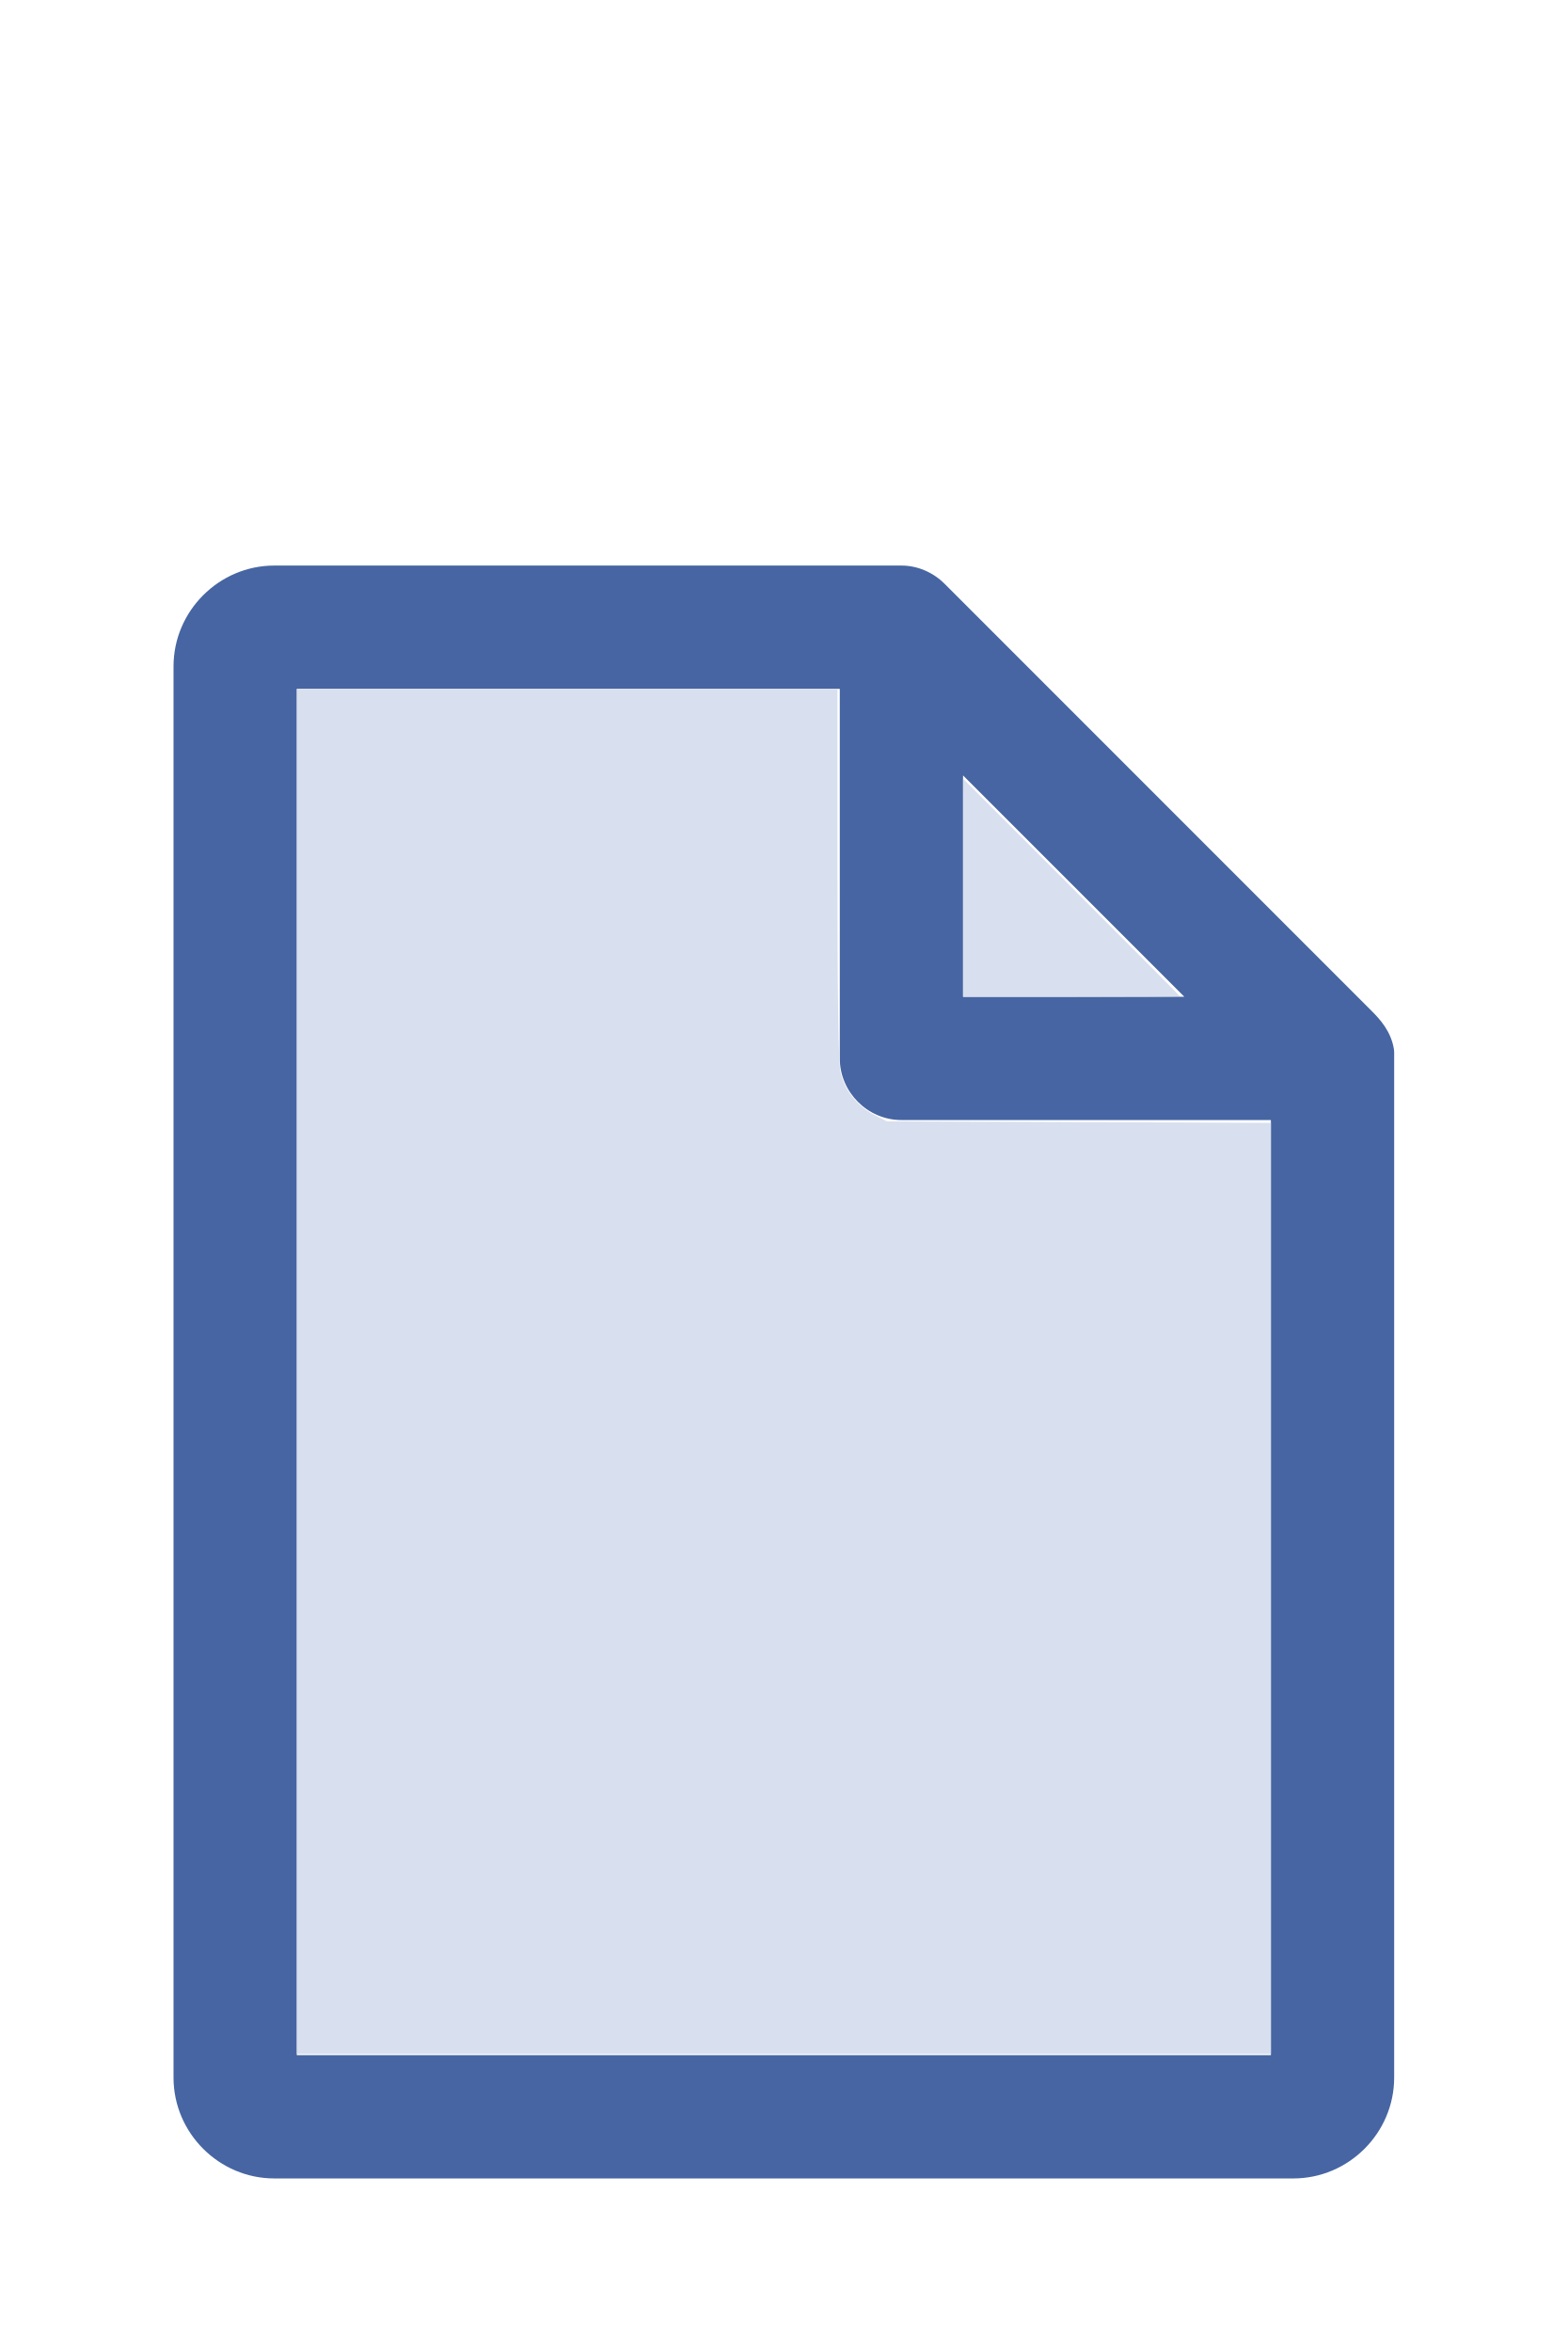
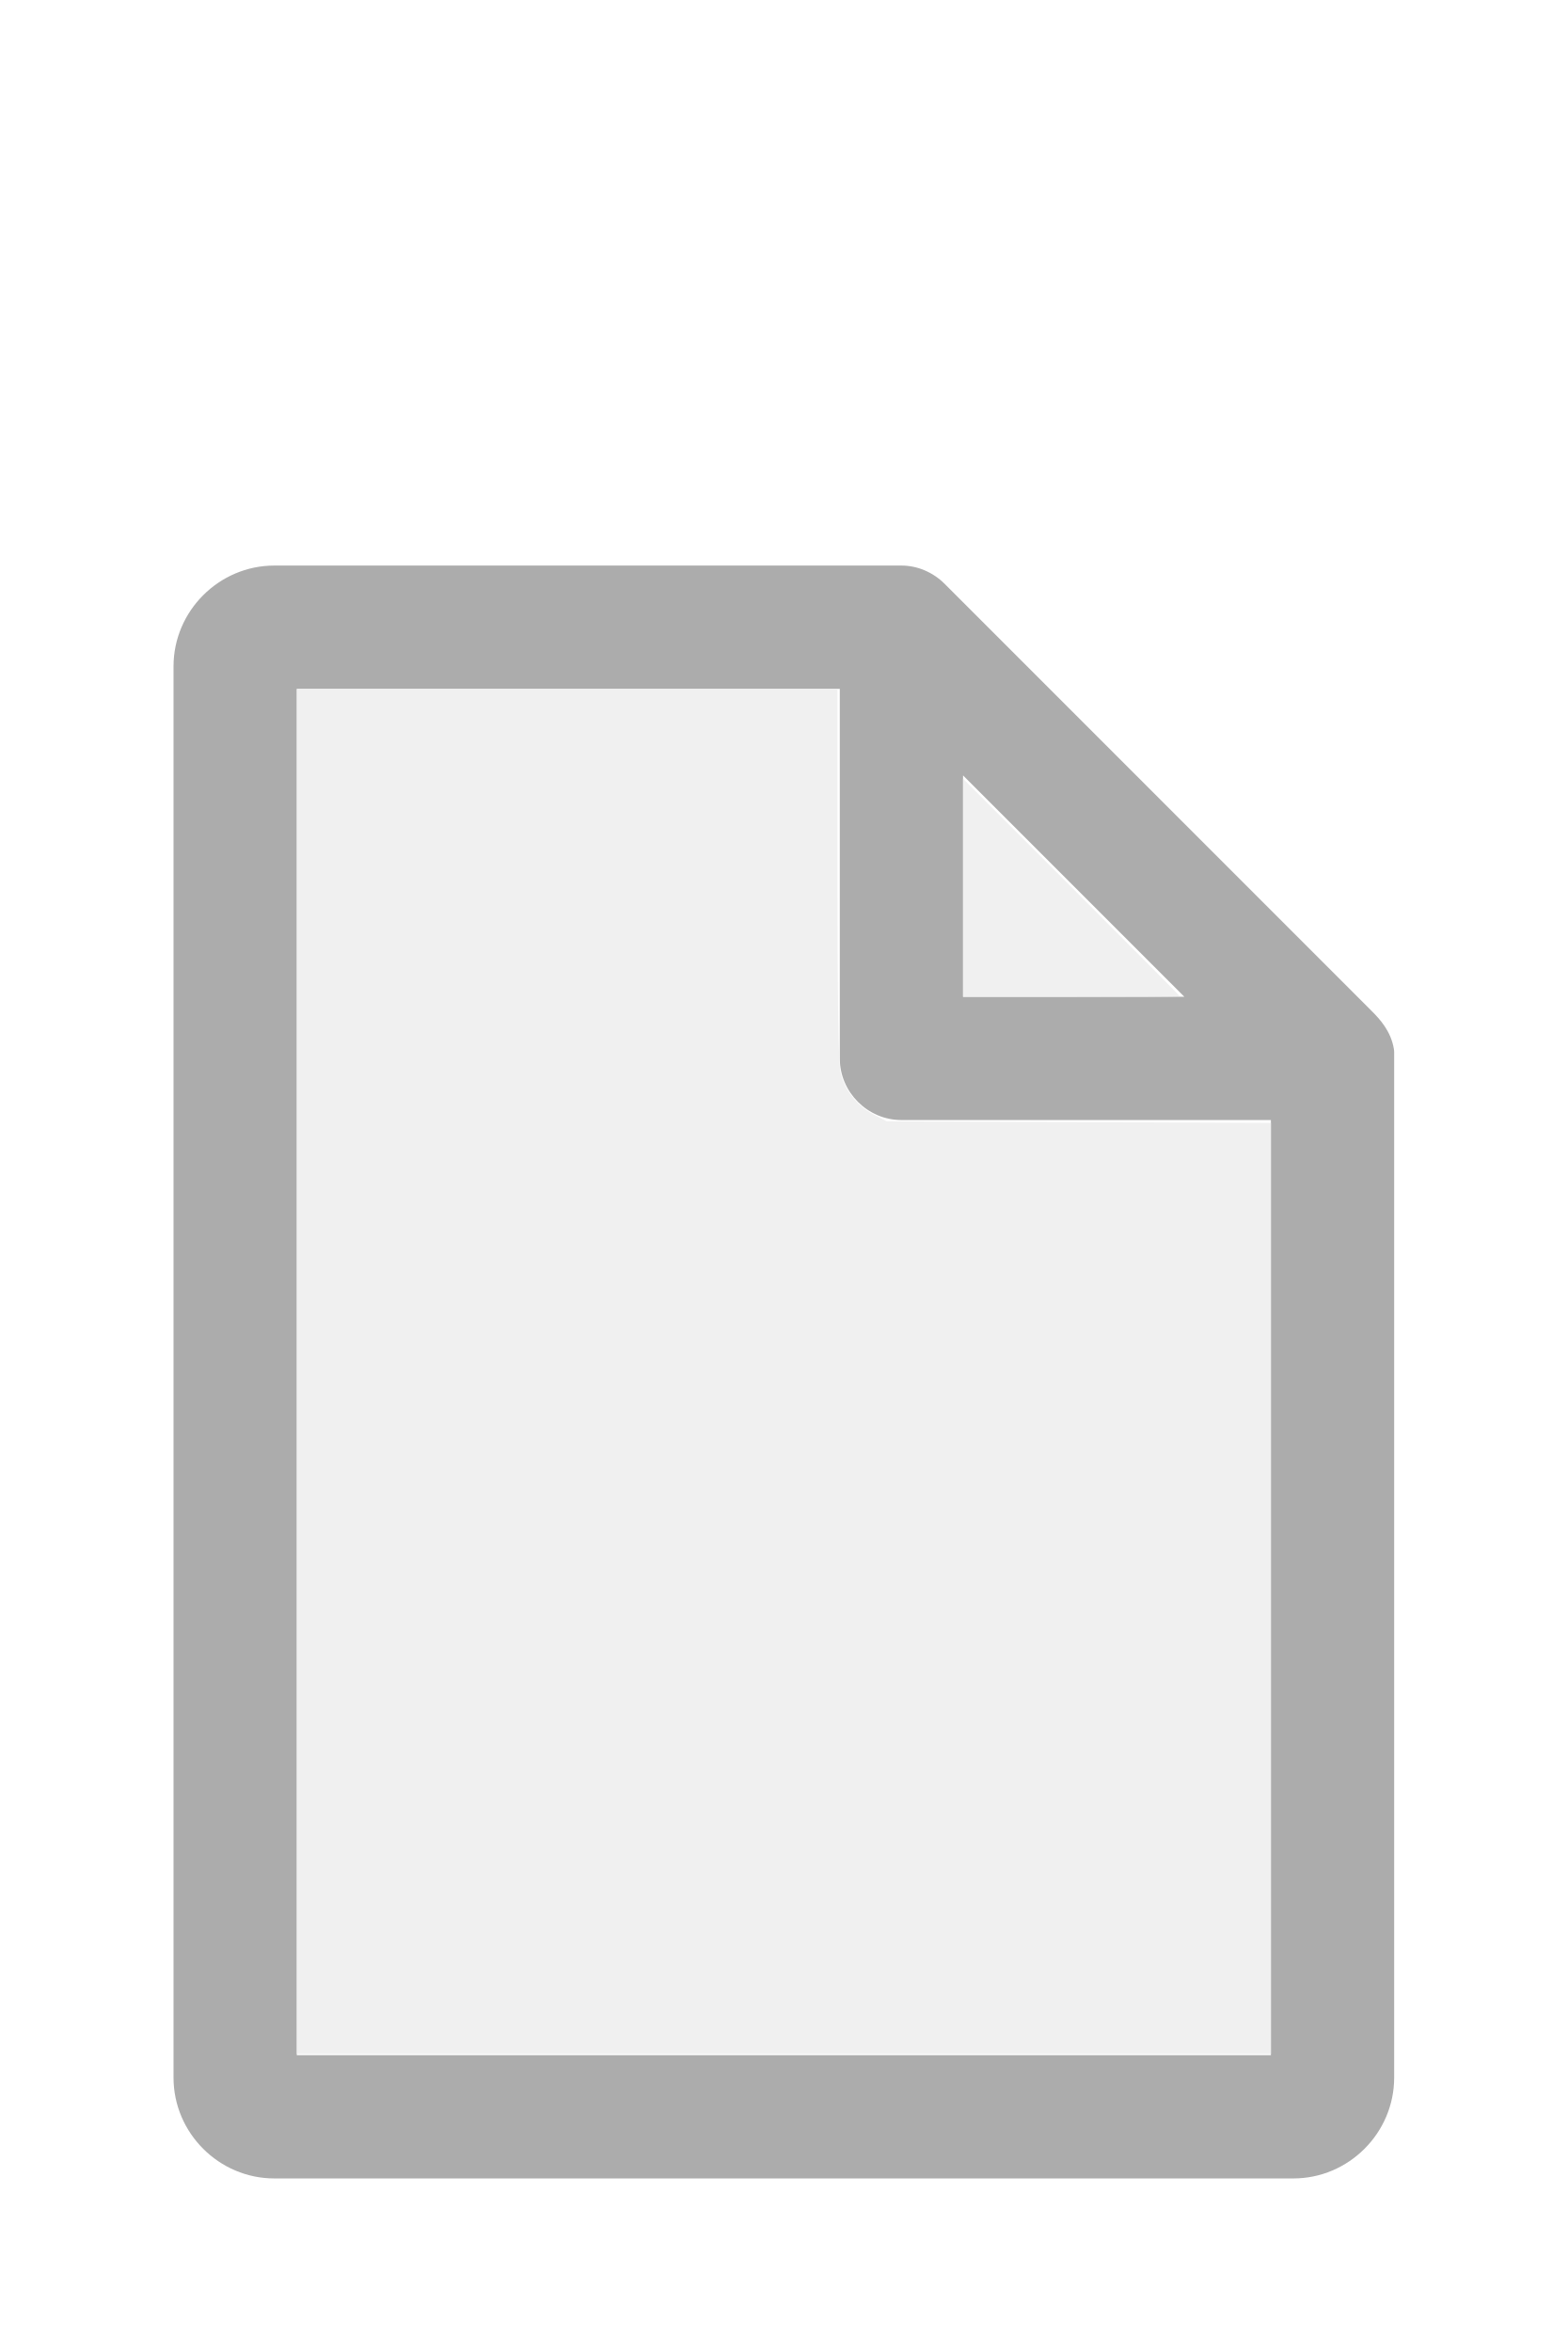
<svg xmlns="http://www.w3.org/2000/svg" version="1.1" width="16" height="24" viewBox="0 0 80 60" id="doc" xml:space="preserve">
-   <g style="fill:#4665A2">
+   <g style="fill:#ACACAC">
    <path d="m 14,-1.145 c -2.824,0 -5.145,2.32 -5.145,5.145 v 72 c 0,2.824 2.32,5.145 5.145,5.145 h 52 c 2.824,0 5.145,-2.32 5.145,-5.145 V 23.699 a 1.145,1.145 0 0 0 -0.016,-0.188 C 70.978,22.605 70.406,21.99 70.008,21.592 L 48.209,-0.209 C 47.606,-0.812 46.805,-1.145 46,-1.145 Z m 1.145,6.289 H 42.855 V 24 c 0,1.724 1.42,3.145 3.145,3.145 H 64.855 V 74.855 H 15.145 Z m 34,4.418 L 60.438,20.855 H 49.145 Z" />
  </g>
-   <g style="fill:#D8DFEE;stroke-width:0">
+   <g style="fill:#F0F0F0;stroke-width:0">
    <path d="M 3.031,13.993 V 7.031 h 2.758 2.758 v 1.883 c 0,1.258 0.01,1.929 0.03,2.022 0.039,0.181 0.169,0.348 0.338,0.436 l 0.136,0.07 1.96,0.008 1.96,0.008 v 4.75 4.75 H 8 3.031 Z" transform="matrix(5,0,0,5,0,-30)" />
    <path d="M 9.829,9.058 V 7.946 l 1.106,1.106 c 0.608,0.608 1.106,1.109 1.106,1.113 0,0.004 -0.498,0.007 -1.106,0.007 H 9.829 Z" transform="matrix(5,0,0,5,0,-30)" />
  </g>
</svg>
